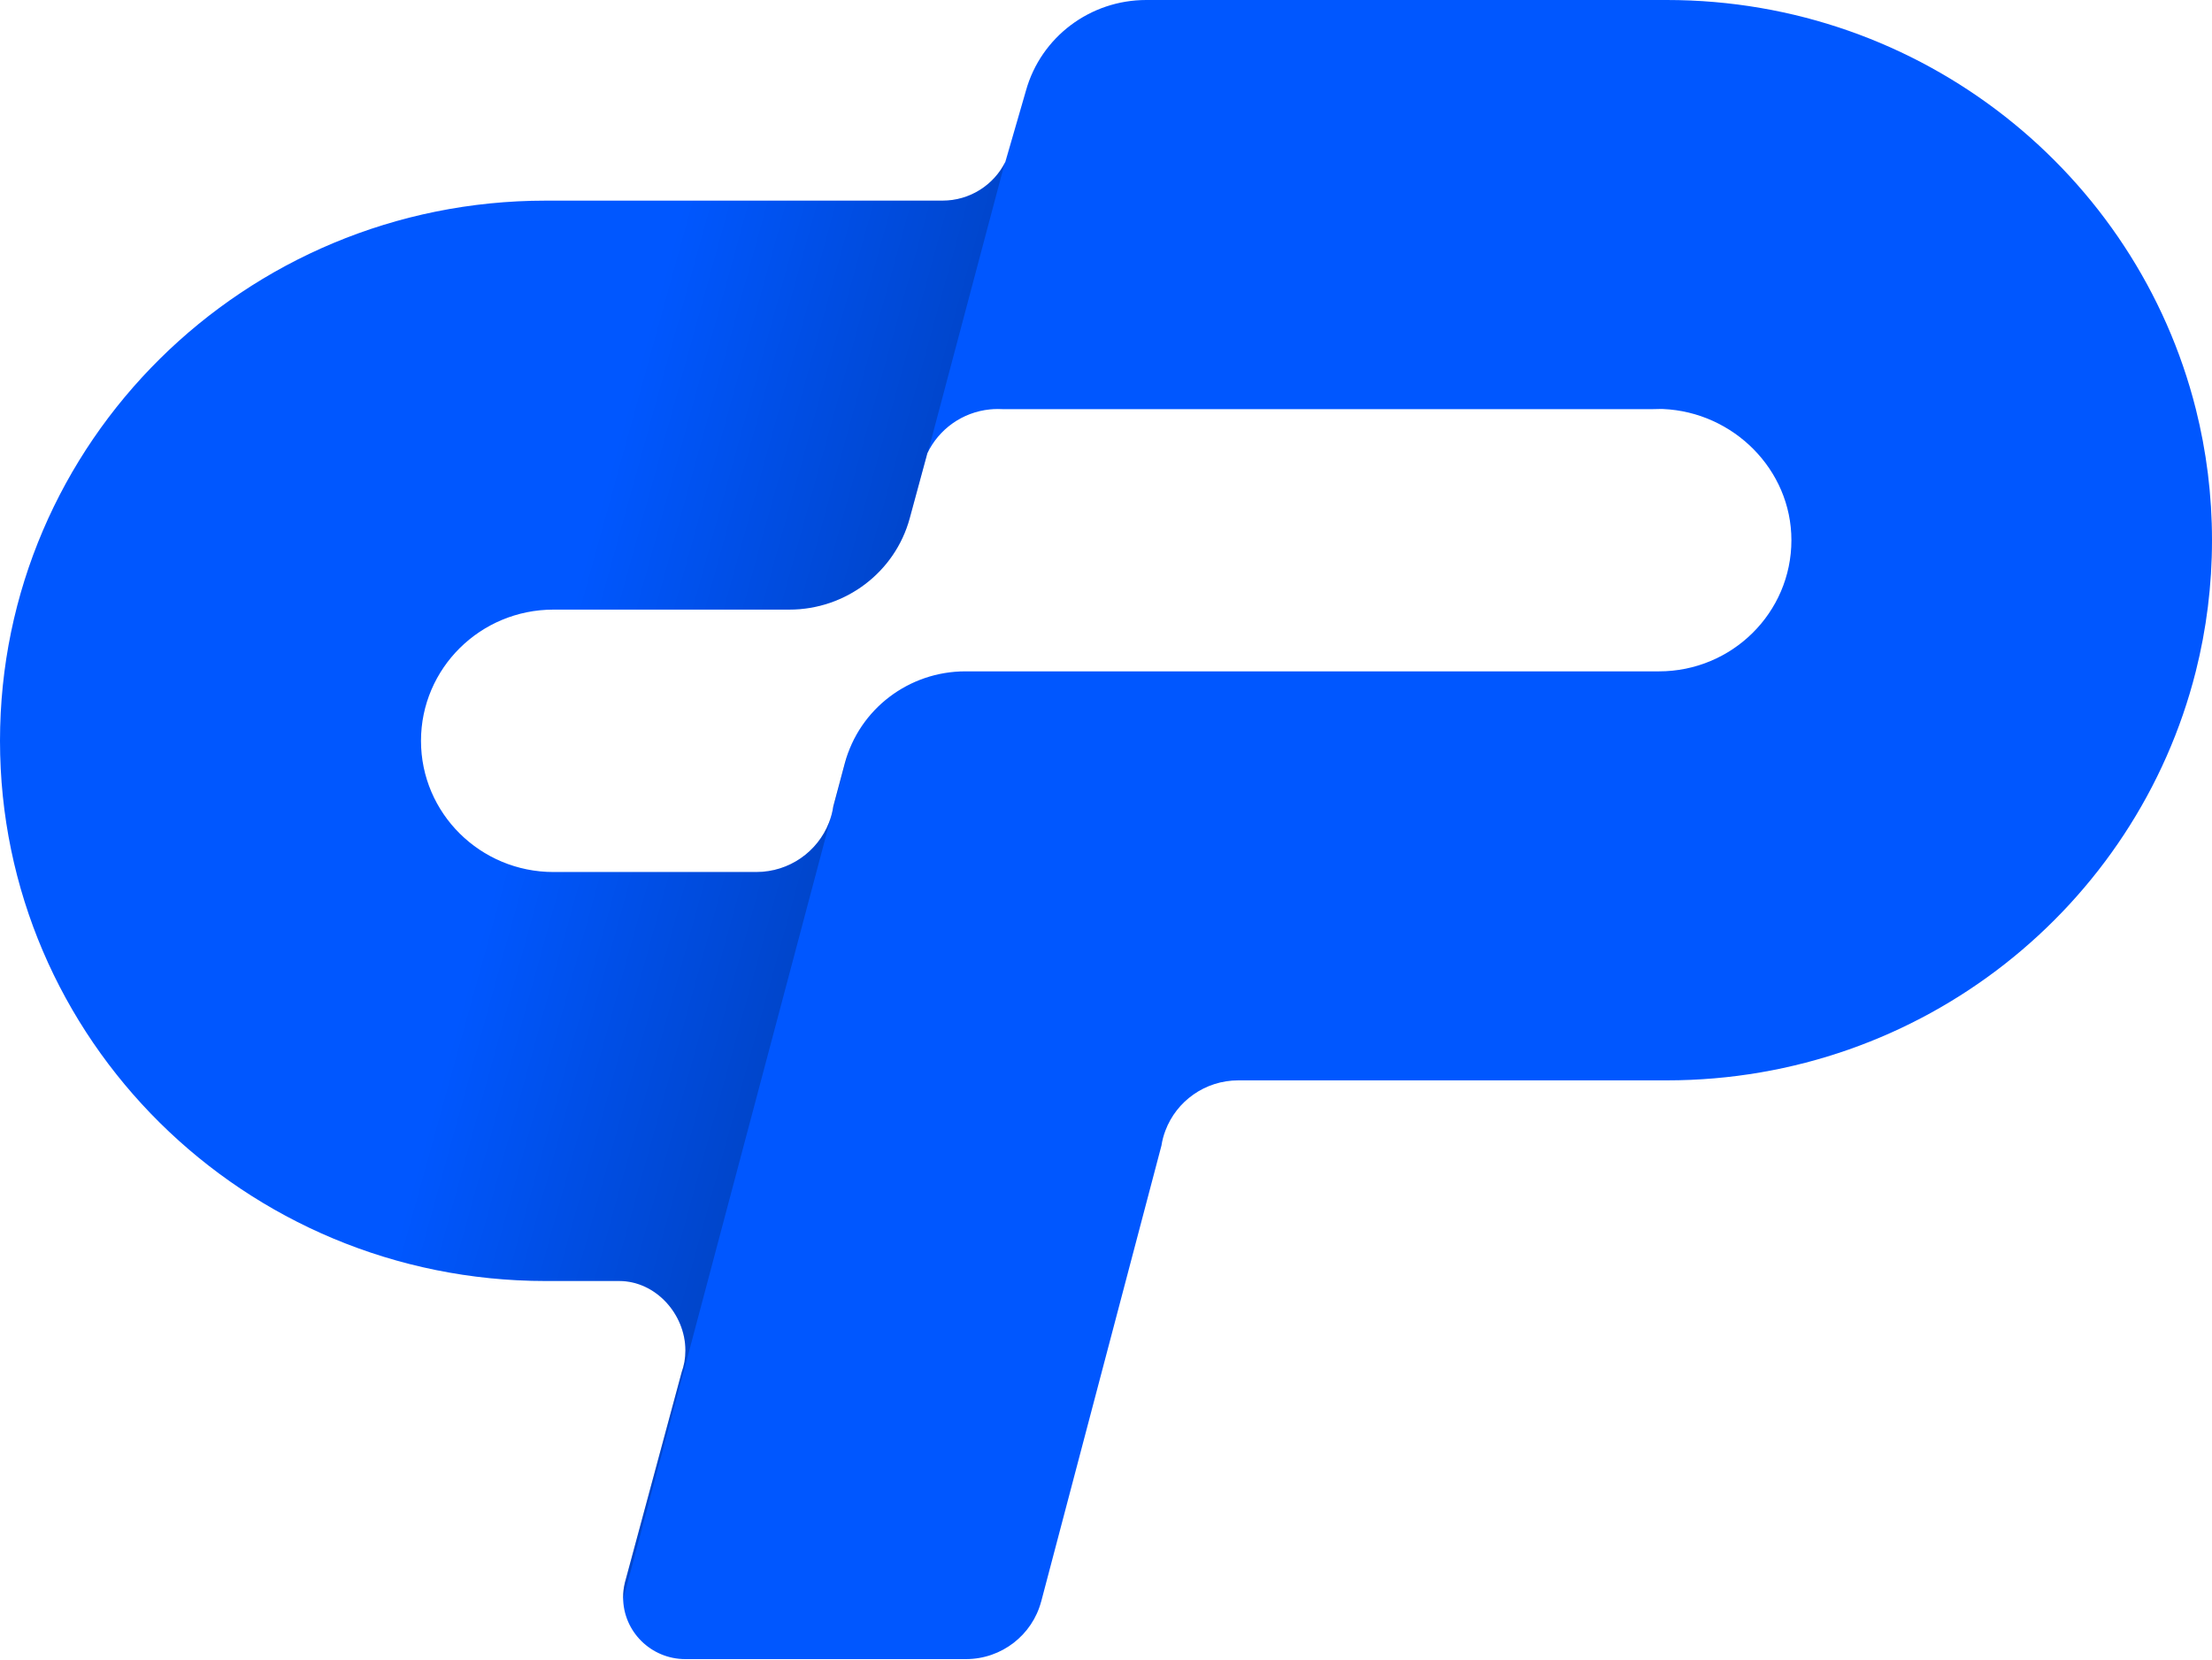
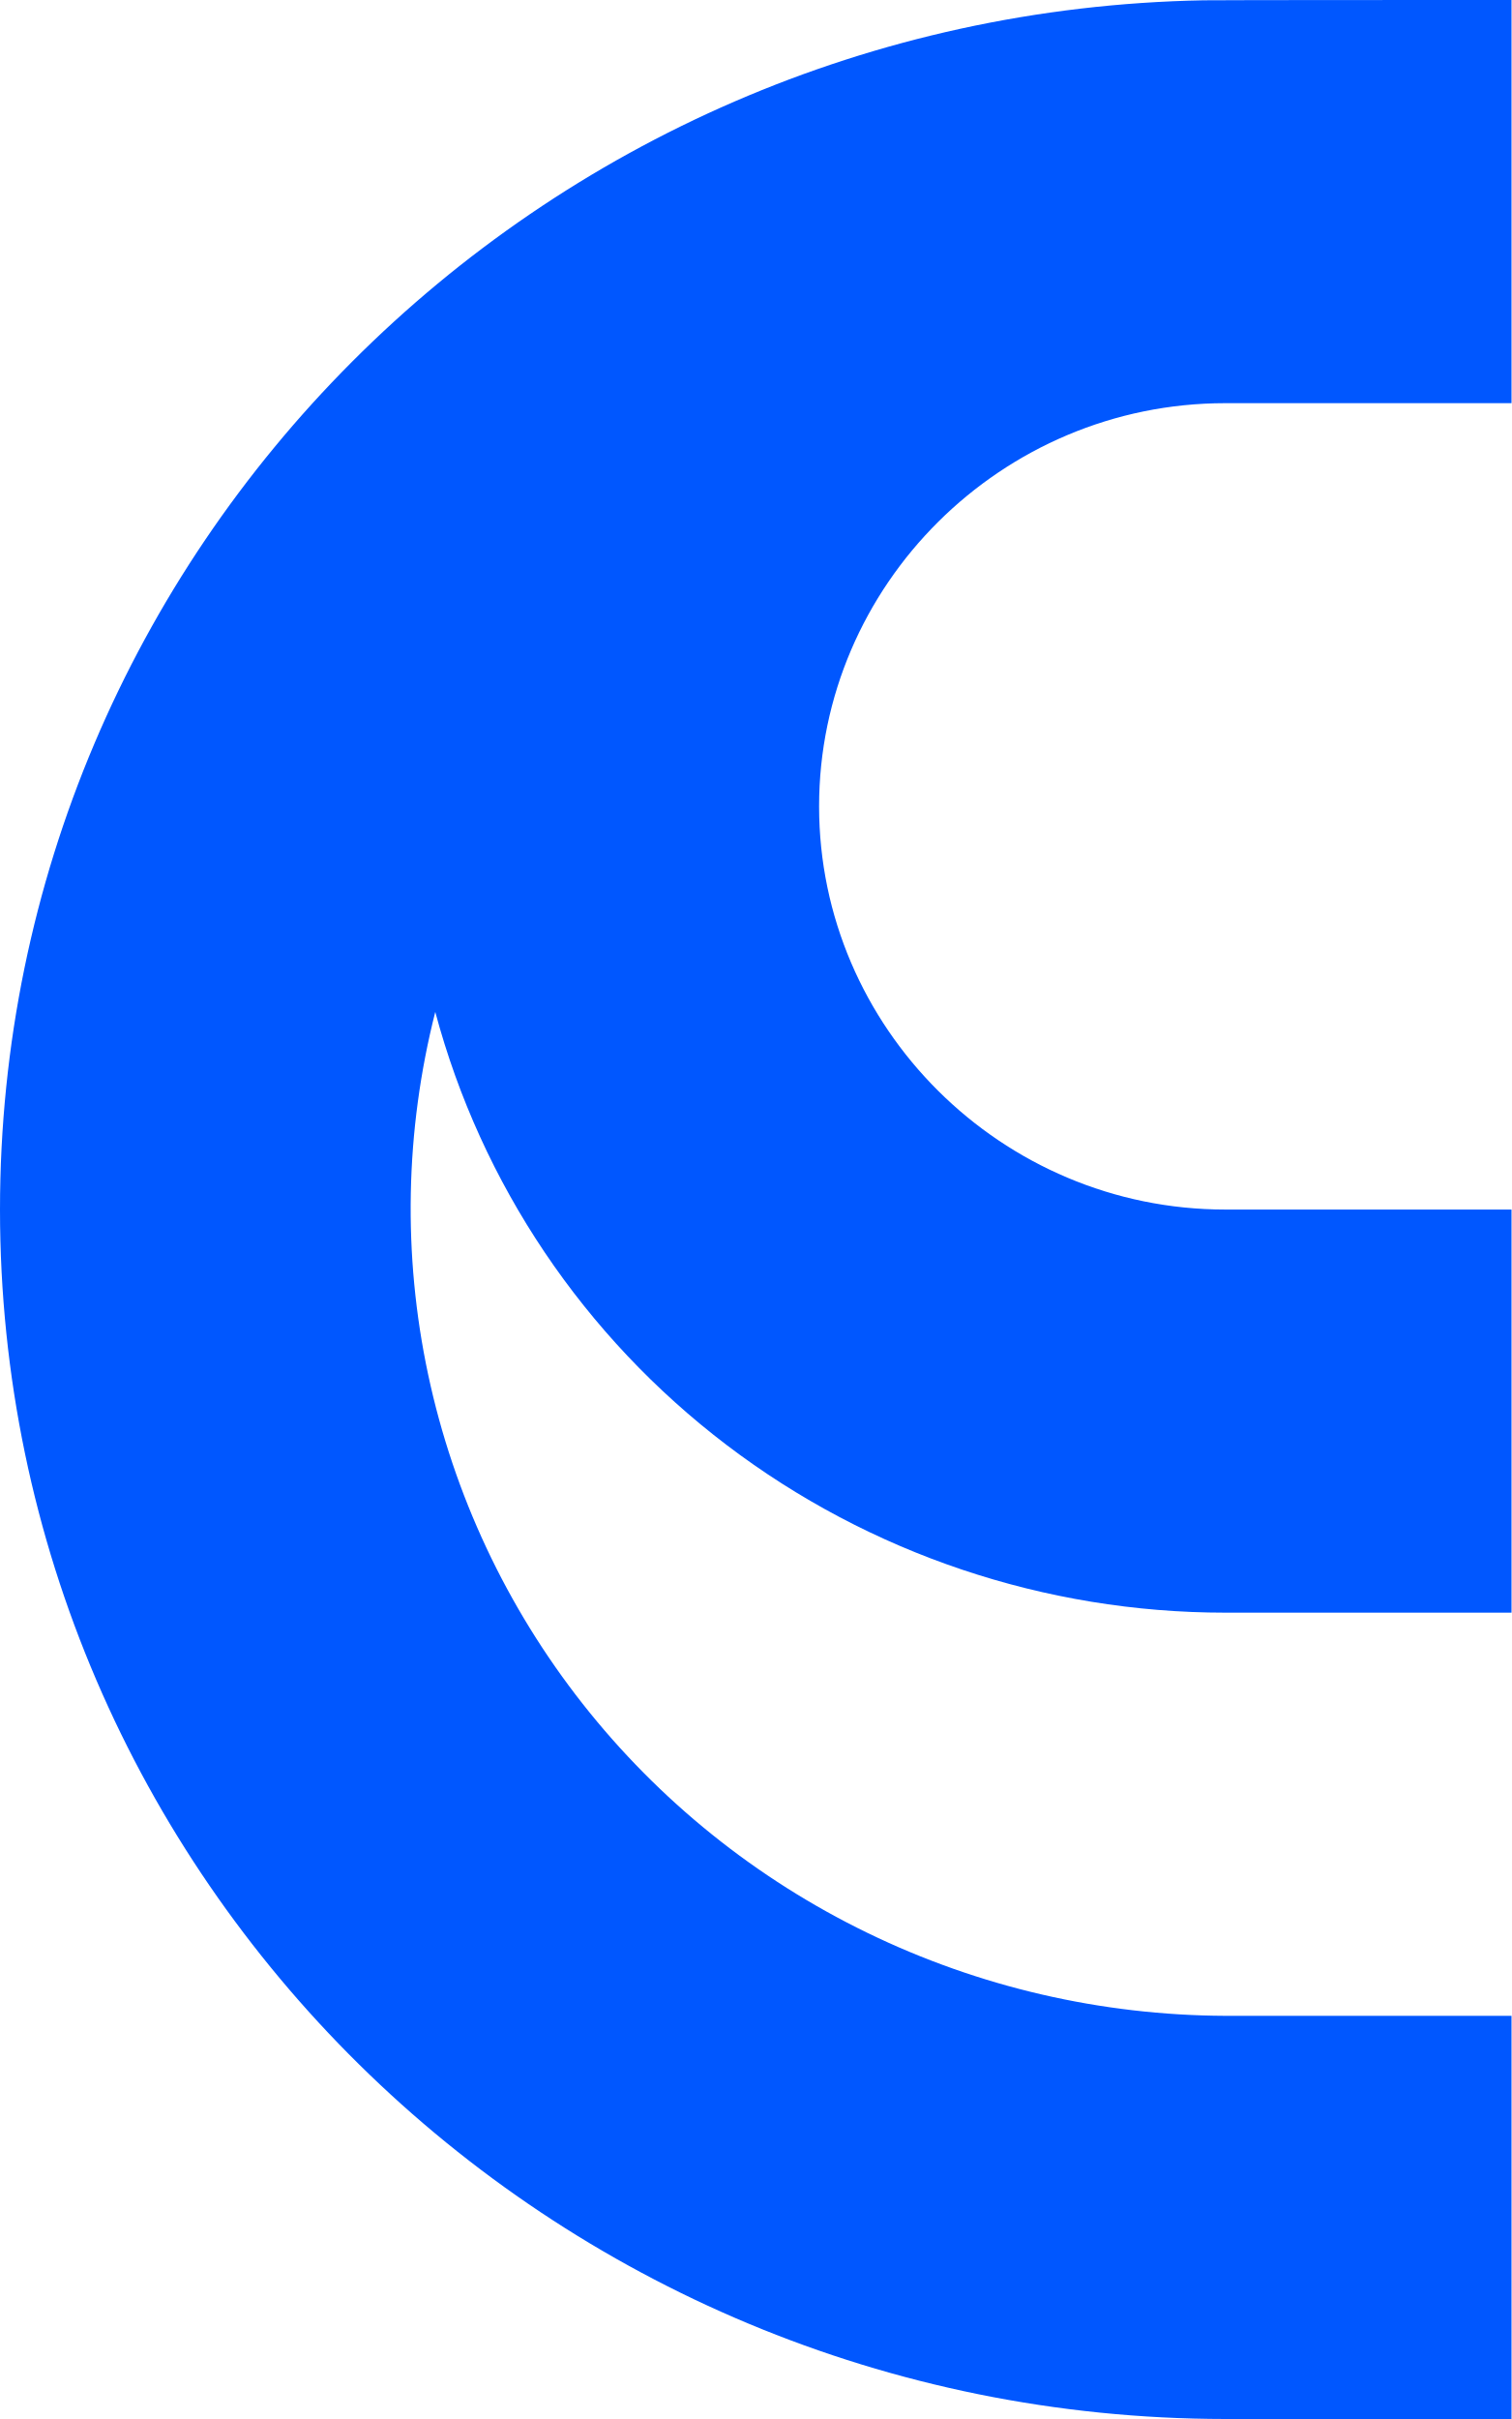
- <svg xmlns="http://www.w3.org/2000/svg" width="56" height="42" viewBox="0 0 56 42" fill="none">
-   <path fill-rule="evenodd" clip-rule="evenodd" d="M0 18.754C0 26.306 6.186 32.428 13.816 32.428H15.671H15.676H15.68C16.604 32.431 17.352 33.27 17.352 34.186C17.352 34.281 17.344 34.374 17.329 34.465L17.325 34.49L17.323 34.495L17.323 34.495C17.308 34.577 17.286 34.657 17.258 34.735L15.815 40.082V40.087C15.788 40.199 15.775 40.317 15.775 40.437C15.775 41.3 16.481 42 17.352 42H24.451H24.455C25.368 41.998 26.134 41.382 26.357 40.547L26.359 40.543L29.404 28.999C29.424 28.868 29.458 28.741 29.504 28.621C29.783 27.878 30.505 27.349 31.352 27.349H42.197C48.664 27.349 54.092 22.943 55.59 16.995C55.858 15.932 56 14.82 56 13.675C56 12.53 55.858 11.419 55.591 10.357C54.094 4.408 48.665 0 42.197 0H41.802H29.018C27.599 0 26.355 0.936 25.975 2.289L25.452 4.097C25.163 4.679 24.558 5.079 23.859 5.079H15.479L13.816 5.079C6.186 5.079 0 11.201 0 18.754ZM14.013 15.432H19.981C21.409 15.432 22.66 14.484 23.031 13.119L23.297 12.139L23.478 11.473C23.767 10.868 24.36 10.434 25.062 10.364C25.092 10.361 25.122 10.358 25.152 10.357C25.189 10.354 25.226 10.354 25.264 10.354C25.301 10.354 25.338 10.354 25.375 10.357H28.803H37.211H41.855C41.903 10.354 41.951 10.354 42 10.354C42.049 10.354 42.05 10.351 42.099 10.354C43.882 10.429 45.352 11.889 45.352 13.675C45.352 15.508 43.851 16.995 42 16.995H32.059H28.804H24.441C23.008 16.995 21.754 17.951 21.388 19.322L21.097 20.41C21.076 20.555 21.038 20.694 20.986 20.827C20.7 21.557 19.984 22.075 19.145 22.075H14.798H14.013C12.16 22.075 10.658 20.588 10.658 18.754C10.658 16.919 12.16 15.432 14.013 15.432Z" fill="#0057FF" />
-   <mask id="mask0" mask-type="alpha" maskUnits="userSpaceOnUse" x="0" y="0" width="56" height="42">
-     <path fill-rule="evenodd" clip-rule="evenodd" d="M0 18.754C0 26.306 6.186 32.428 13.816 32.428H15.671H15.676H15.68C16.604 32.431 17.352 33.27 17.352 34.186C17.352 34.281 17.344 34.374 17.329 34.465L17.325 34.49L17.323 34.495L17.323 34.495C17.308 34.577 17.286 34.657 17.258 34.735L15.815 40.082V40.087C15.788 40.199 15.775 40.317 15.775 40.437C15.775 41.3 16.481 42 17.352 42H24.451H24.455C25.368 41.998 26.134 41.382 26.357 40.547L26.359 40.543L29.404 28.999C29.424 28.868 29.458 28.741 29.504 28.621C29.783 27.878 30.505 27.349 31.352 27.349H42.197C48.664 27.349 54.092 22.943 55.59 16.995C55.858 15.932 56 14.82 56 13.675C56 12.53 55.858 11.419 55.591 10.357C54.094 4.408 48.665 0 42.197 0H41.802H29.018C27.599 0 26.355 0.936 25.975 2.289L25.452 4.097C25.163 4.679 24.558 5.079 23.859 5.079H15.479L13.816 5.079C6.186 5.079 0 11.201 0 18.754ZM14.013 15.432H19.981C21.409 15.432 22.66 14.484 23.031 13.119L23.297 12.139L23.478 11.473C23.767 10.868 24.36 10.434 25.062 10.364C25.092 10.361 25.122 10.358 25.152 10.357C25.189 10.354 25.226 10.354 25.264 10.354C25.301 10.354 25.338 10.354 25.375 10.357H28.803H37.211H41.855C41.903 10.354 41.951 10.354 42 10.354C42.049 10.354 42.05 10.351 42.099 10.354C43.882 10.429 45.352 11.889 45.352 13.675C45.352 15.508 43.851 16.995 42 16.995H32.059H28.804H24.441C23.008 16.995 21.754 17.951 21.388 19.322L21.097 20.41C21.076 20.555 21.038 20.694 20.986 20.827C20.7 21.557 19.984 22.075 19.145 22.075H14.798H14.013C12.16 22.075 10.658 20.588 10.658 18.754C10.658 16.919 12.16 15.432 14.013 15.432Z" fill="#303030" />
-   </mask>
-   <g mask="url(#mask0)">
-     <path d="M27.606 -4.038L15.282 42.348H6.606L19.127 -4.038H27.606Z" fill="url(#paint0_linear)" fill-opacity="0.2" />
-   </g>
-   <defs>
-     <linearGradient id="paint0_linear" x1="21.493" y1="19.106" x2="14.001" y2="17.034" gradientUnits="userSpaceOnUse">
-       <stop />
-       <stop offset="1" stop-opacity="0" />
-     </linearGradient>
-   </defs>
+ <svg xmlns="http://www.w3.org/2000/svg" width="30" height="48" viewBox="0 0 30 48" fill="none">
+   <path d="M24.32 8H30V0C30 0 24.036 0 23.892 0.006C10.664 0.249 0 10.895 0 24.001C0 37.248 10.898 47.989 24.32 48H30V40H24.32C21.857 39.99 19.429 39.428 17.219 38.355C15.009 37.283 13.075 35.728 11.564 33.808C10.053 31.889 9.005 29.655 8.498 27.277C7.991 24.899 8.04 22.438 8.639 20.08C9.553 23.496 11.587 26.518 14.423 28.674C17.26 30.83 20.739 32 24.32 32H30V24.001H24.32C19.874 24.001 16.257 20.388 16.257 16C16.257 11.613 19.874 8 24.32 8Z" fill="#0057FF" />
</svg>
